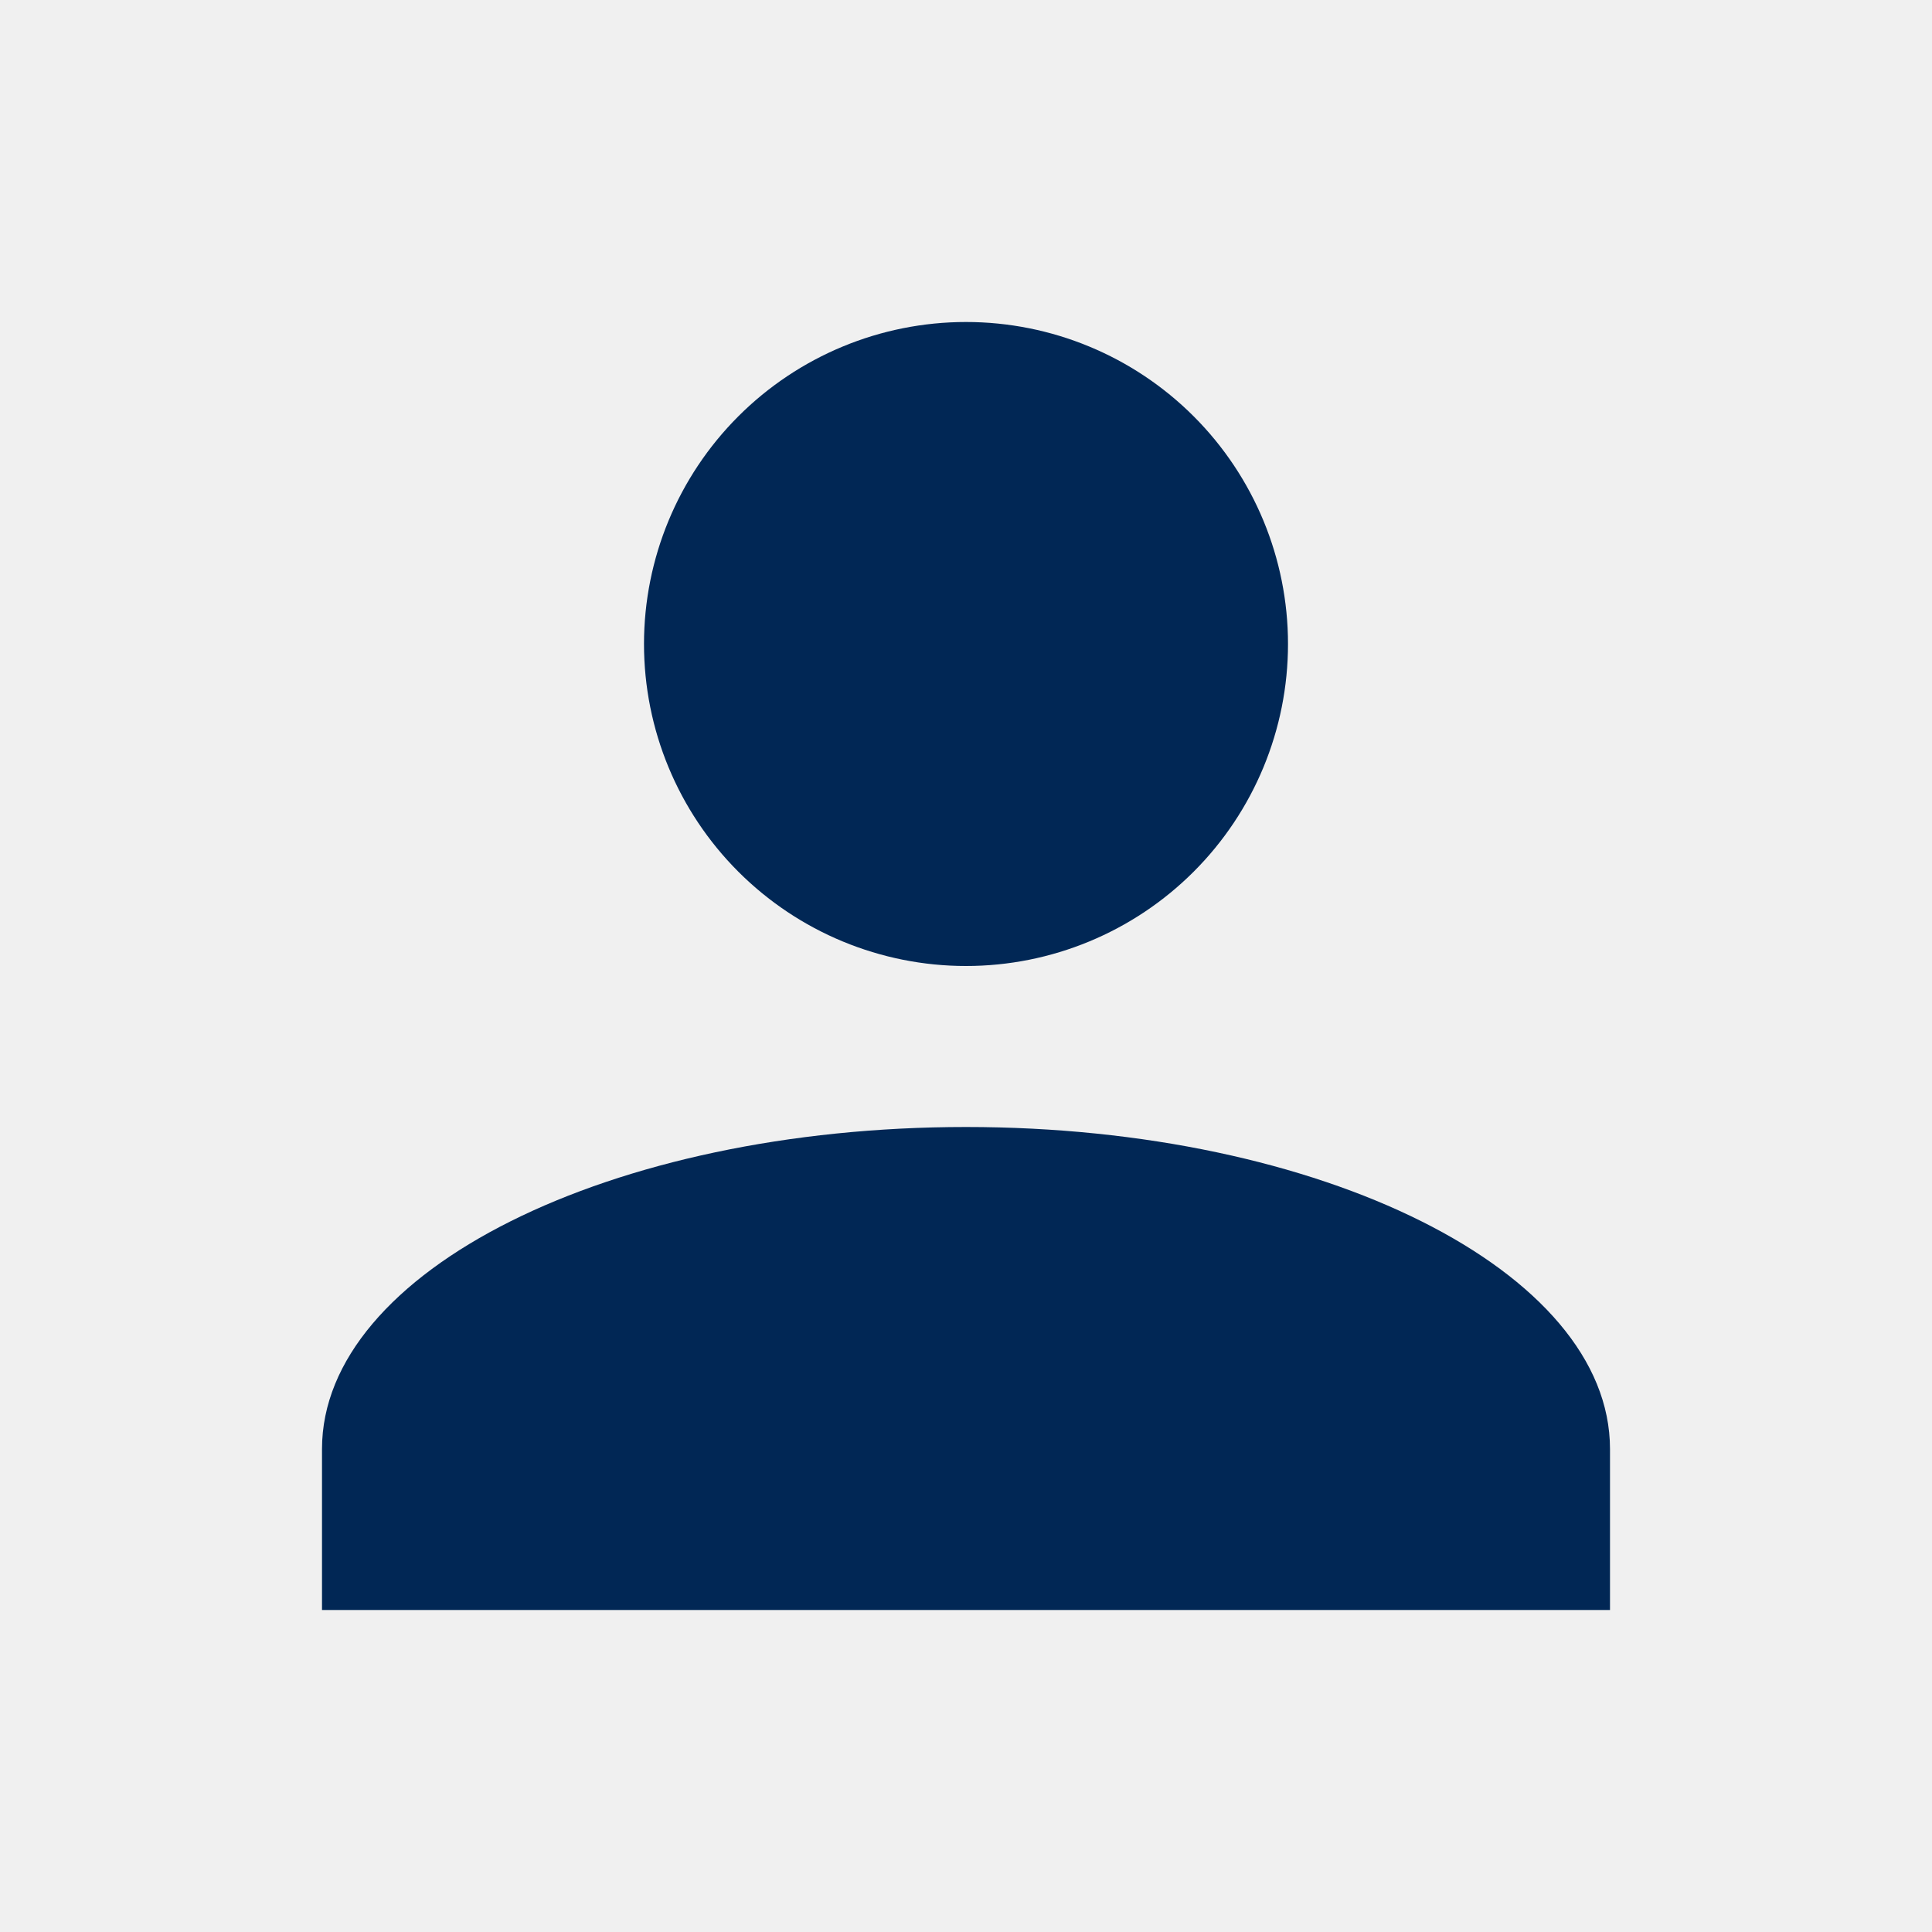
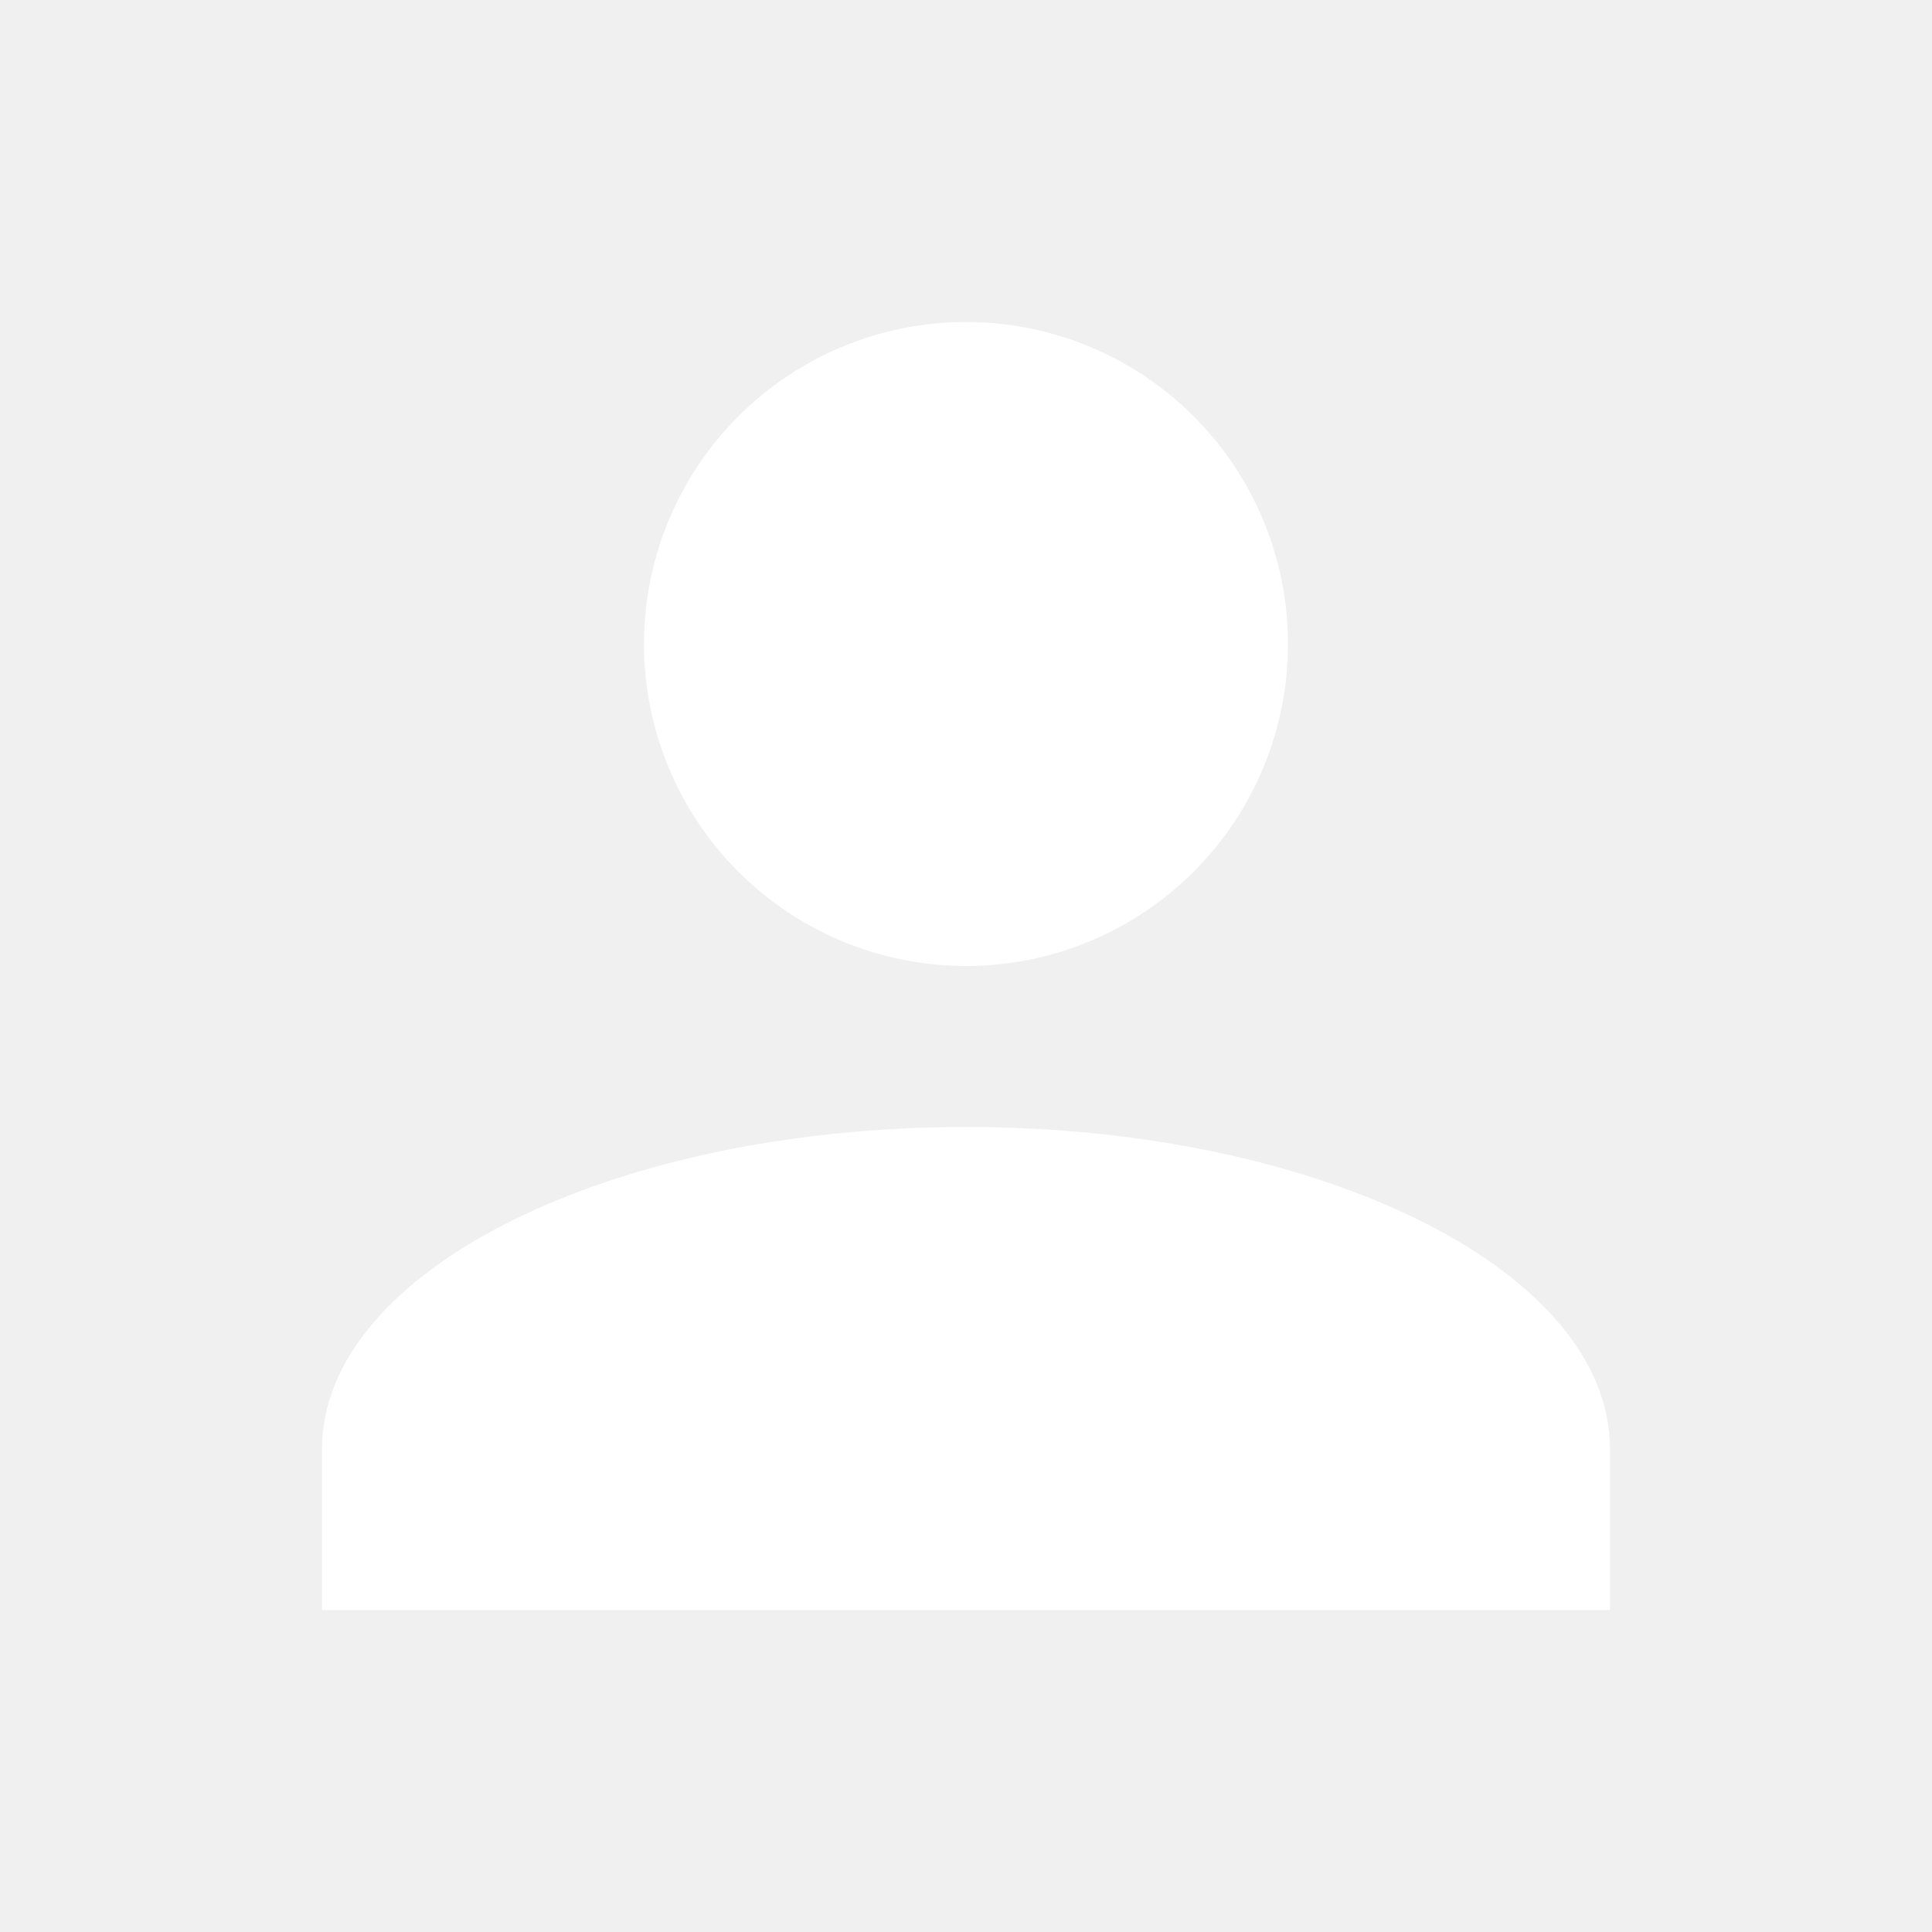
<svg xmlns="http://www.w3.org/2000/svg" width="39" height="39" viewBox="0 0 39 39" fill="none">
-   <path d="M19.5 6.5C21.224 6.5 22.877 7.185 24.096 8.404C25.315 9.623 26 11.276 26 13C26 14.724 25.315 16.377 24.096 17.596C22.877 18.815 21.224 19.5 19.5 19.5C17.776 19.5 16.123 18.815 14.904 17.596C13.685 16.377 13 14.724 13 13C13 11.276 13.685 9.623 14.904 8.404C16.123 7.185 17.776 6.5 19.5 6.5ZM19.5 22.75C26.683 22.75 32.5 25.659 32.5 29.25V32.5H6.5V29.25C6.5 25.659 12.318 22.75 19.5 22.75Z" fill="#012755" />
+   <path d="M19.5 6.5C21.224 6.5 22.877 7.185 24.096 8.404C25.315 9.623 26 11.276 26 13C26 14.724 25.315 16.377 24.096 17.596C22.877 18.815 21.224 19.5 19.5 19.5C17.776 19.5 16.123 18.815 14.904 17.596C13.685 16.377 13 14.724 13 13C13 11.276 13.685 9.623 14.904 8.404C16.123 7.185 17.776 6.5 19.5 6.5ZM19.5 22.75C26.683 22.75 32.5 25.659 32.5 29.25V32.5H6.5V29.25C6.5 25.659 12.318 22.75 19.5 22.75Z" fill="white" />
</svg>
